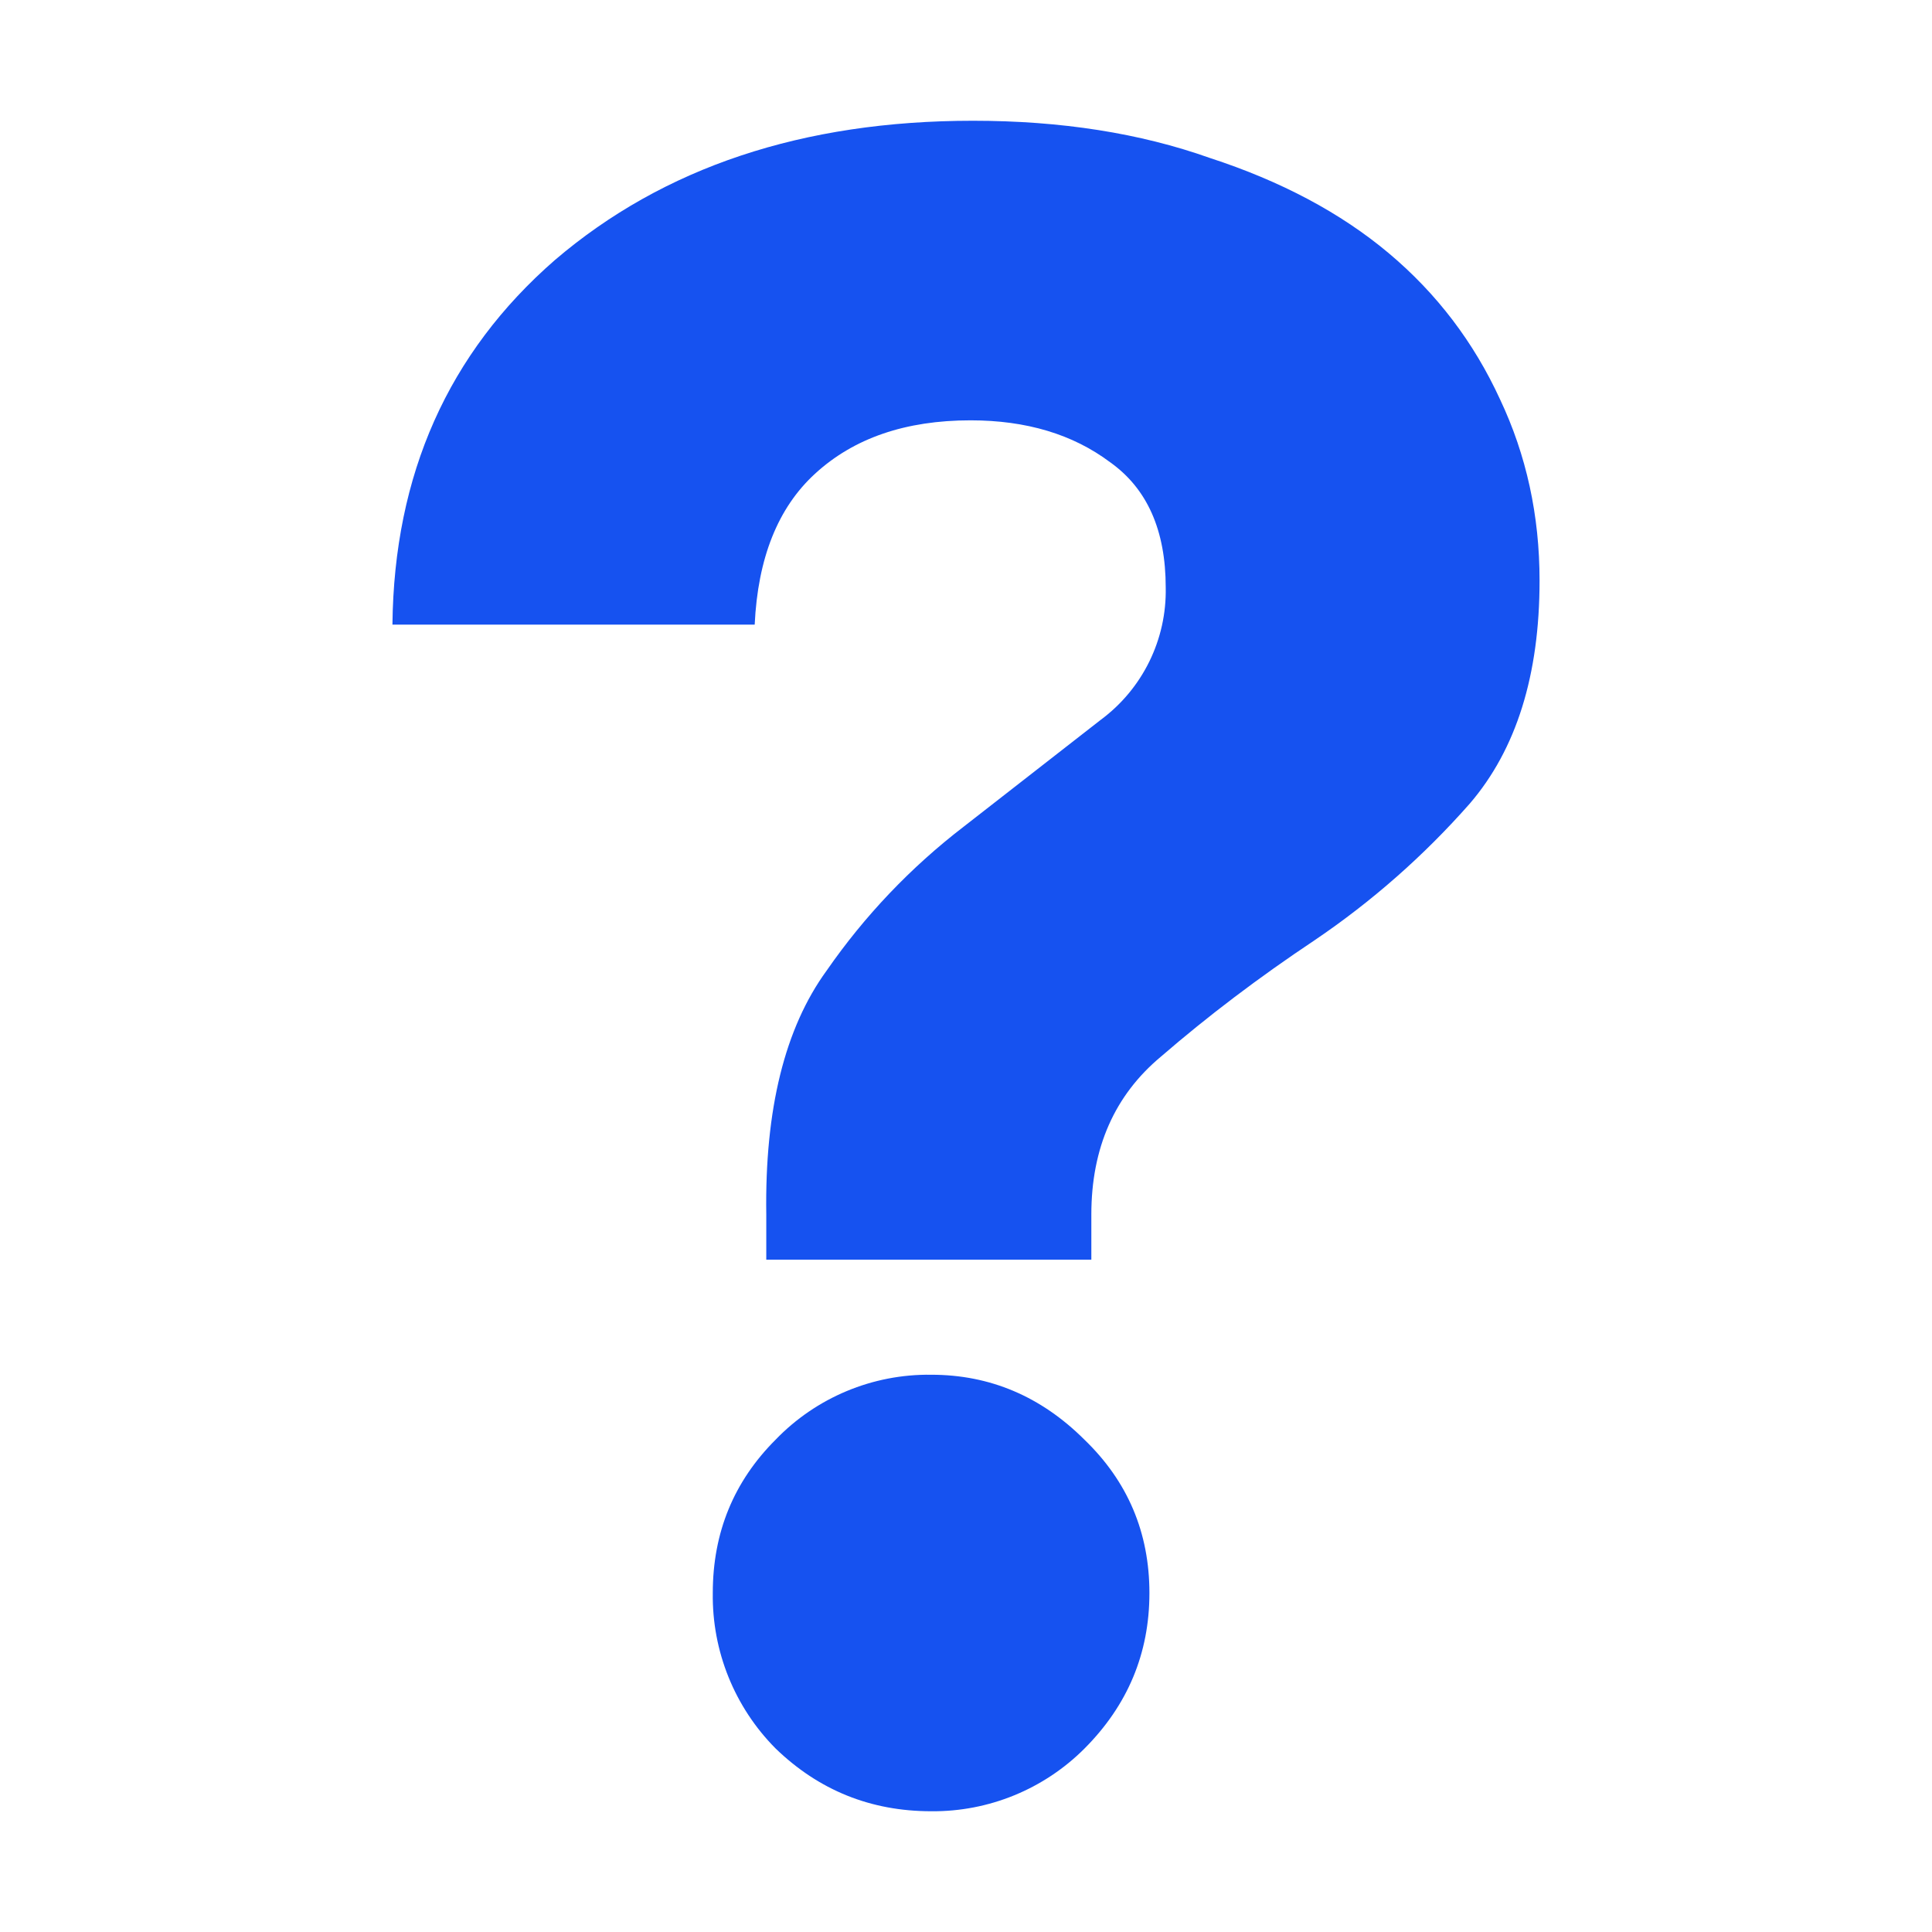
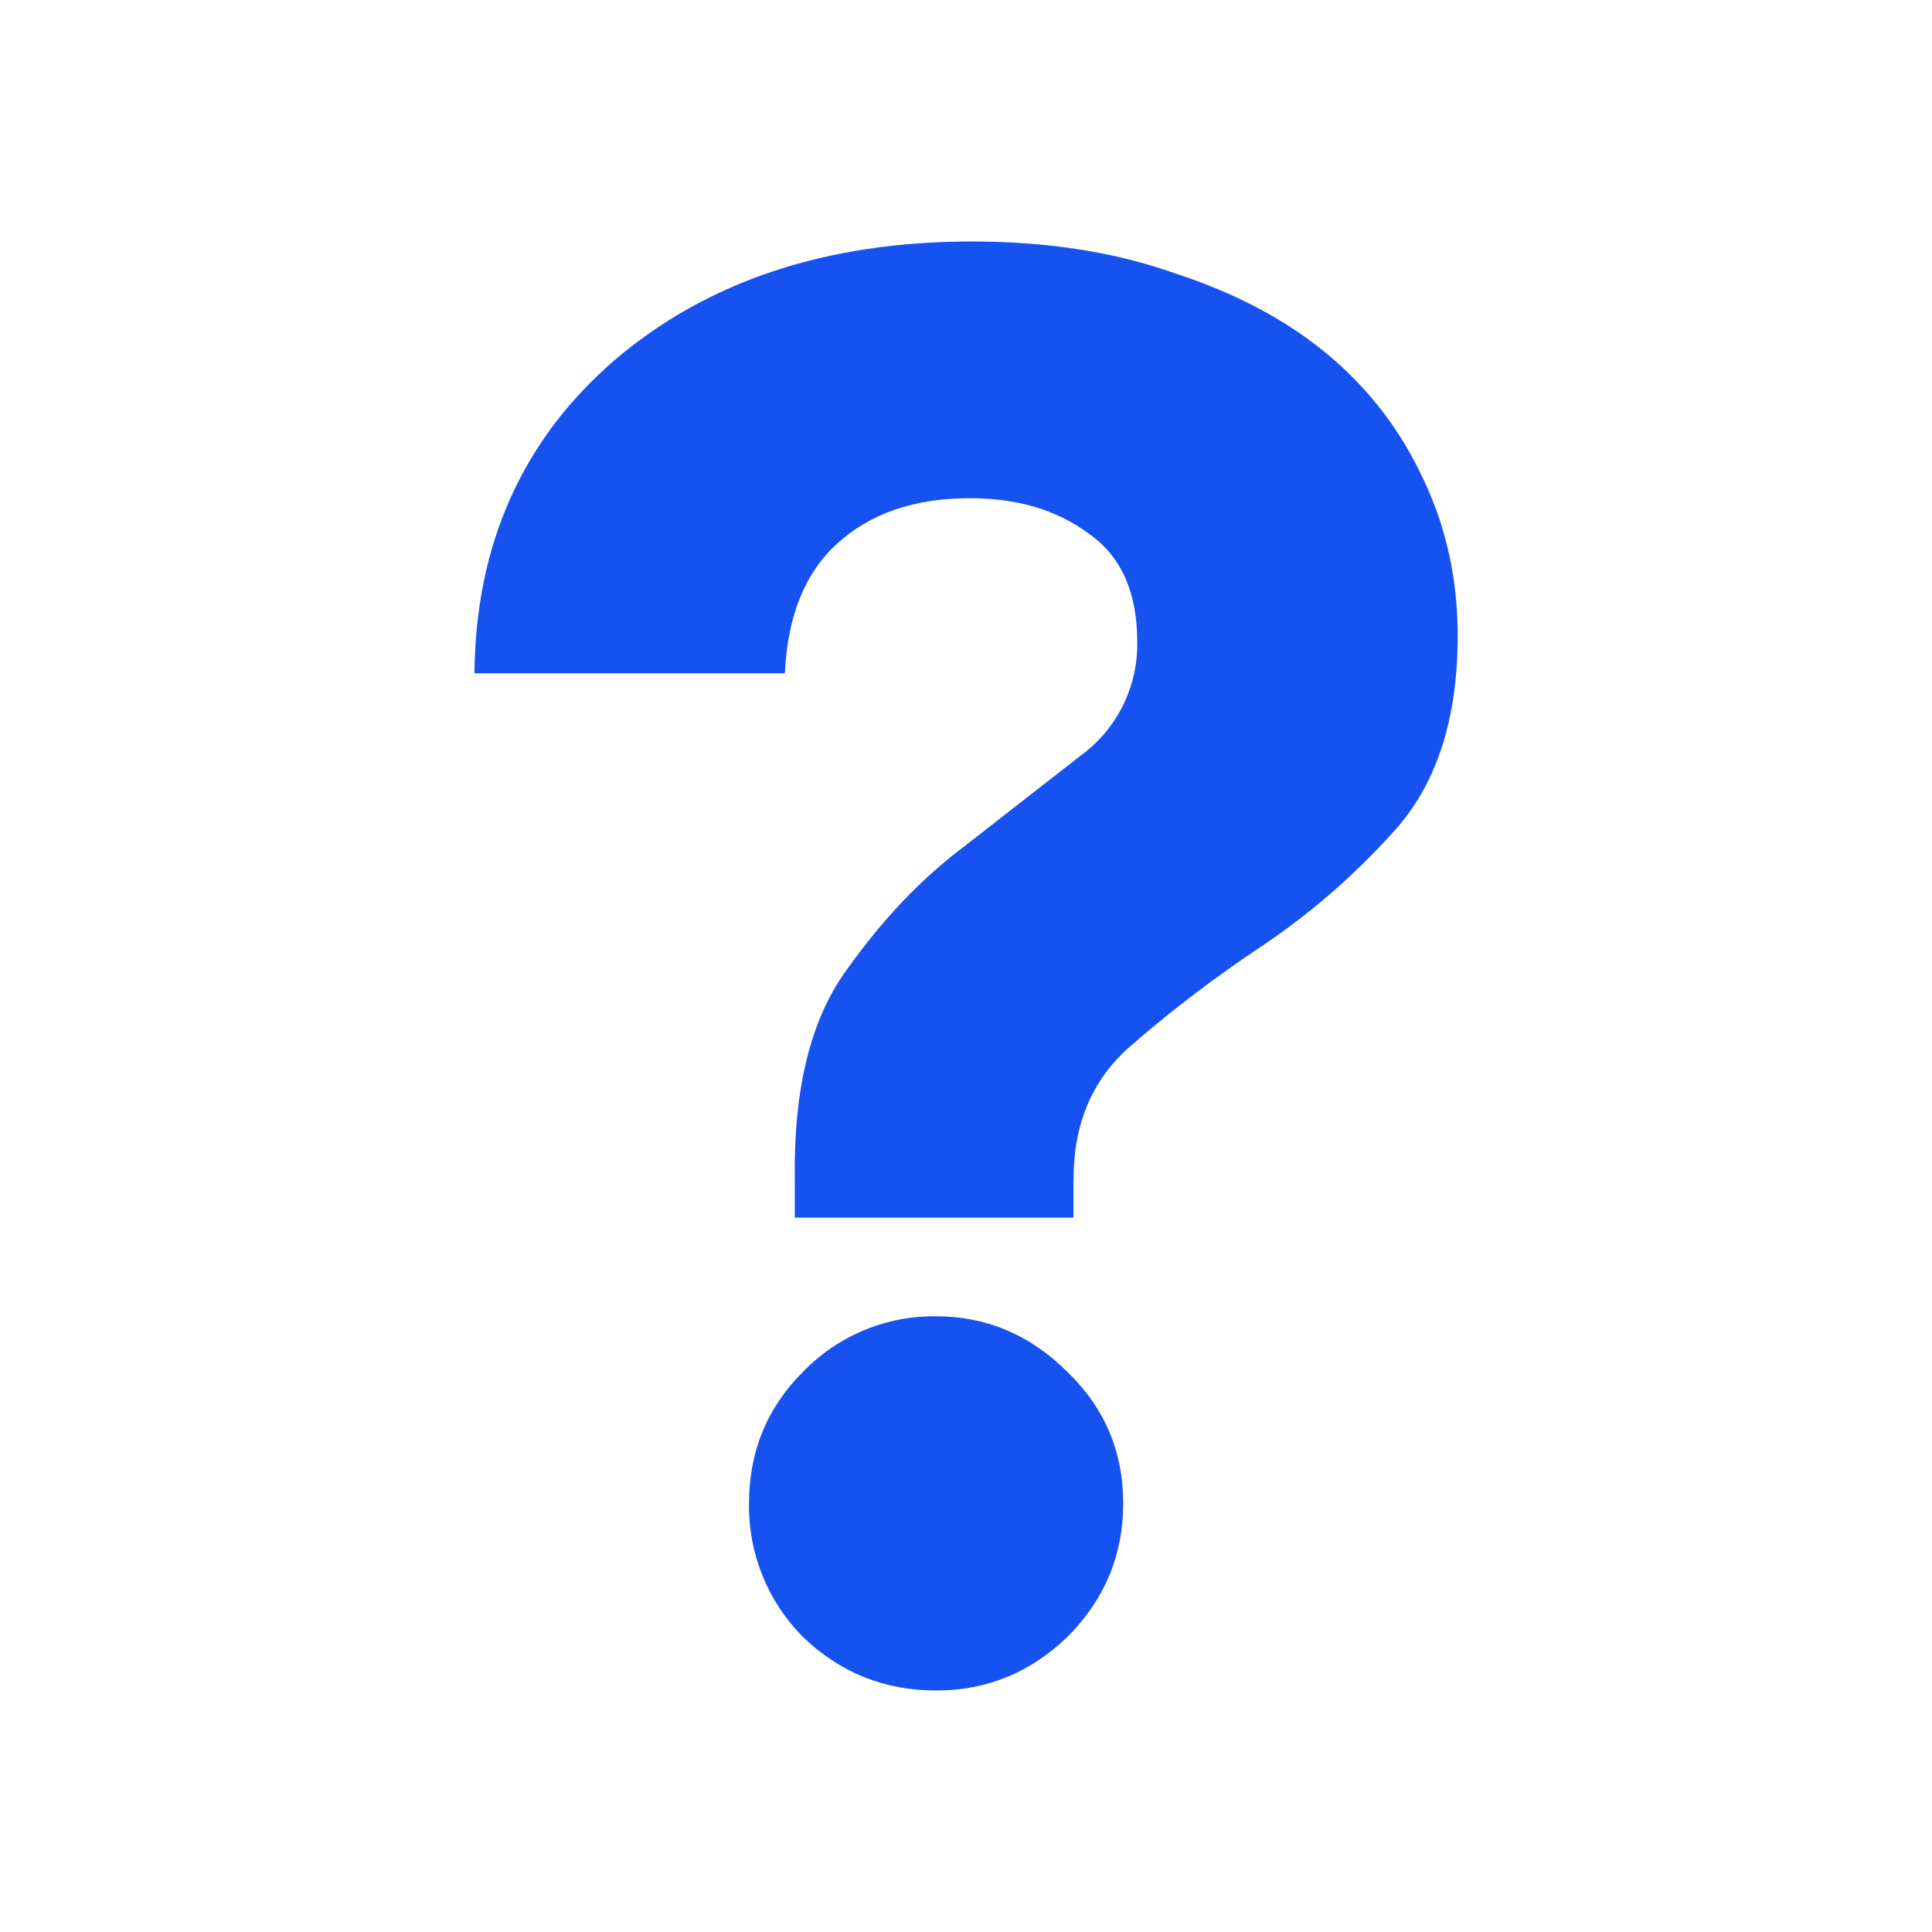
<svg xmlns="http://www.w3.org/2000/svg" fill="#1652F0" viewBox="0 0 16 16">
-   <path d="M9.038 10.058v.374H6.346v-.374c-.013-.872.154-1.545.5-2.02a5.33 5.33 0 0 1 1.135-1.192l1.134-.884a1.33 1.33 0 0 0 .539-1.097c0-.474-.154-.82-.462-1.038-.307-.23-.692-.346-1.154-.346-.538 0-.967.147-1.288.442-.308.282-.474.699-.5 1.25h-3c.013-1.244.462-2.25 1.346-3.02C5.494 1.386 6.647 1 8.058 1c.73 0 1.384.103 1.961.308.59.192 1.084.455 1.481.788s.705.737.923 1.212c.218.461.327.961.327 1.5 0 .782-.192 1.397-.577 1.846a6.76 6.76 0 0 1-1.288 1.134c-.462.308-.885.629-1.27.962-.384.32-.577.756-.577 1.308ZM7.712 15c-.5 0-.93-.173-1.289-.52a1.791 1.791 0 0 1-.52-1.288c0-.5.174-.923.52-1.269a1.758 1.758 0 0 1 1.289-.538c.487 0 .91.18 1.269.538.359.346.538.77.538 1.27s-.18.929-.538 1.288a1.77 1.77 0 0 1-1.27.519Z" />
+   <path d="M8.89 9.764v.32H6.582v-.32c-.01-.748.132-1.324.429-1.731.297-.418.62-.758.973-1.022.351-.275.675-.527.972-.758a1.14 1.14 0 0 0 .462-.94c0-.406-.132-.703-.396-.89-.264-.198-.593-.297-.989-.297-.462 0-.83.127-1.104.38-.264.241-.407.598-.429 1.07H3.929c.01-1.065.395-1.928 1.153-2.587C5.852 2.329 6.841 2 8.05 2c.627 0 1.187.088 1.682.264.505.165.928.39 1.269.676.34.285.604.631.791 1.038.187.396.28.824.28 1.286 0 .67-.164 1.198-.494 1.582a5.82 5.82 0 0 1-1.104.973c-.396.263-.759.538-1.088.824-.33.275-.495.648-.495 1.12ZM7.753 14c-.429 0-.797-.148-1.105-.445a1.535 1.535 0 0 1-.445-1.104c0-.429.149-.792.445-1.088a1.507 1.507 0 0 1 1.105-.462c.417 0 .78.154 1.088.462.307.296.461.659.461 1.088 0 .428-.154.796-.461 1.104-.308.297-.67.445-1.088.445Z" />
</svg>
